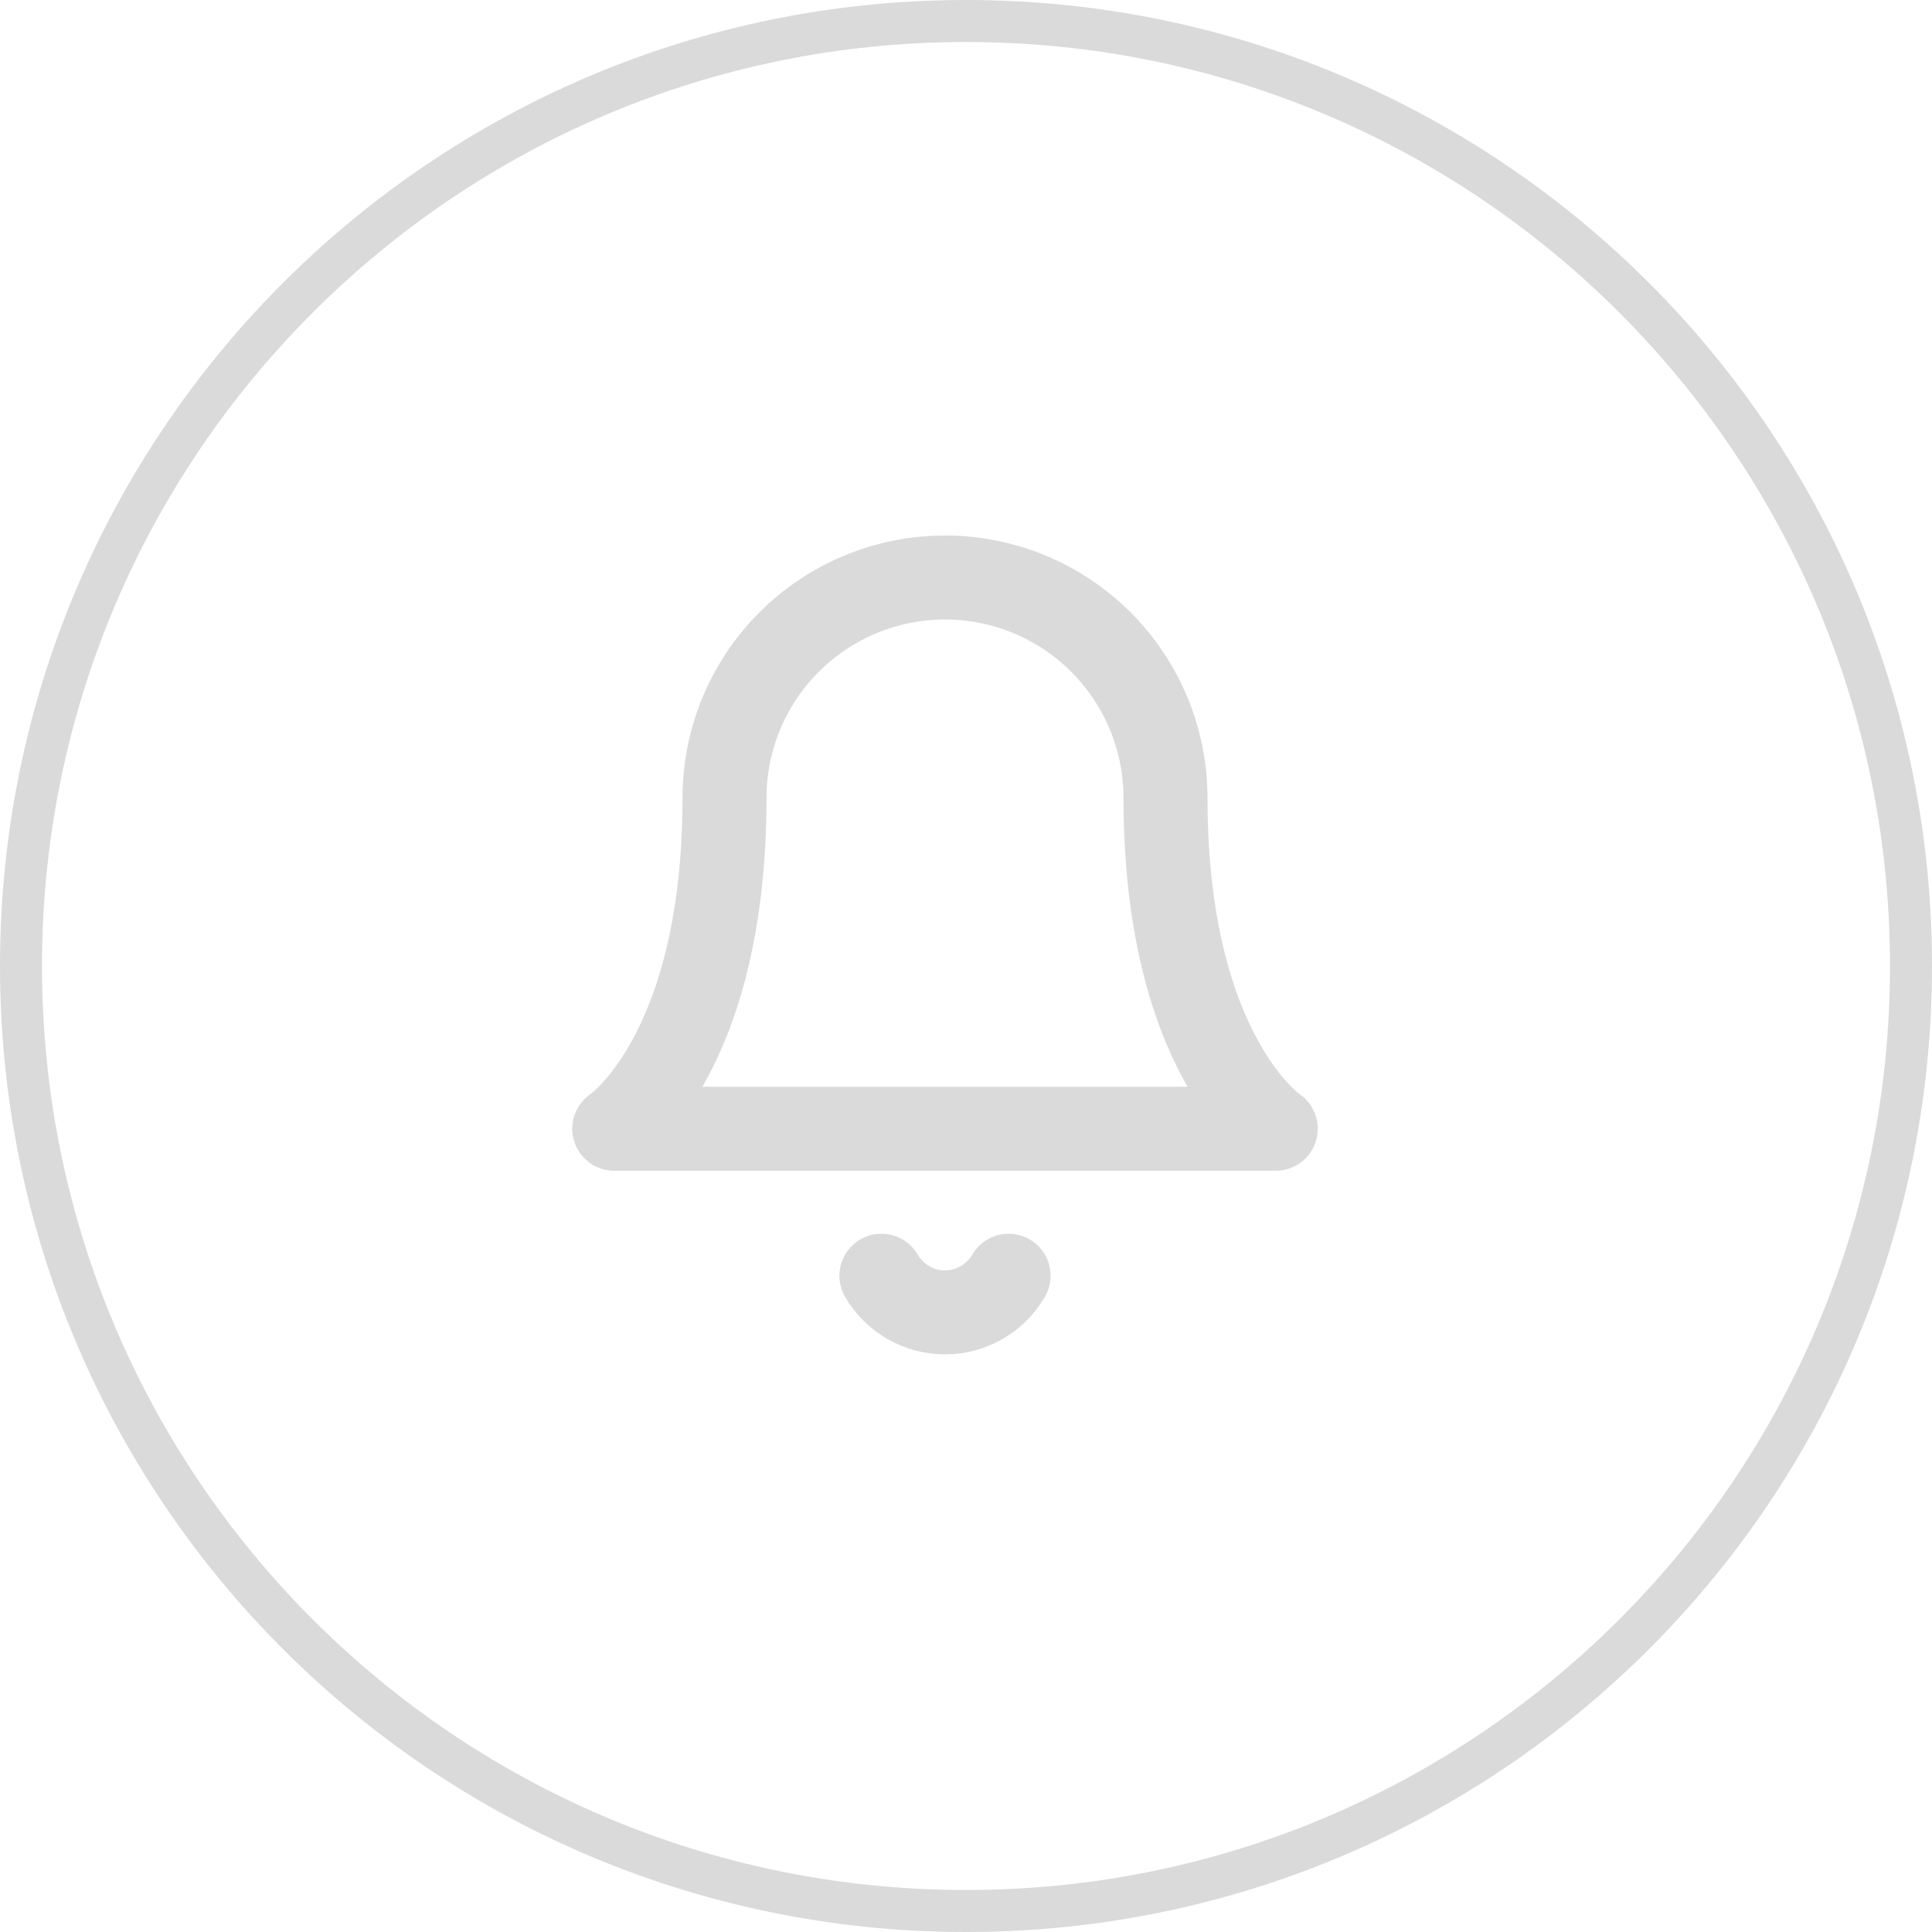
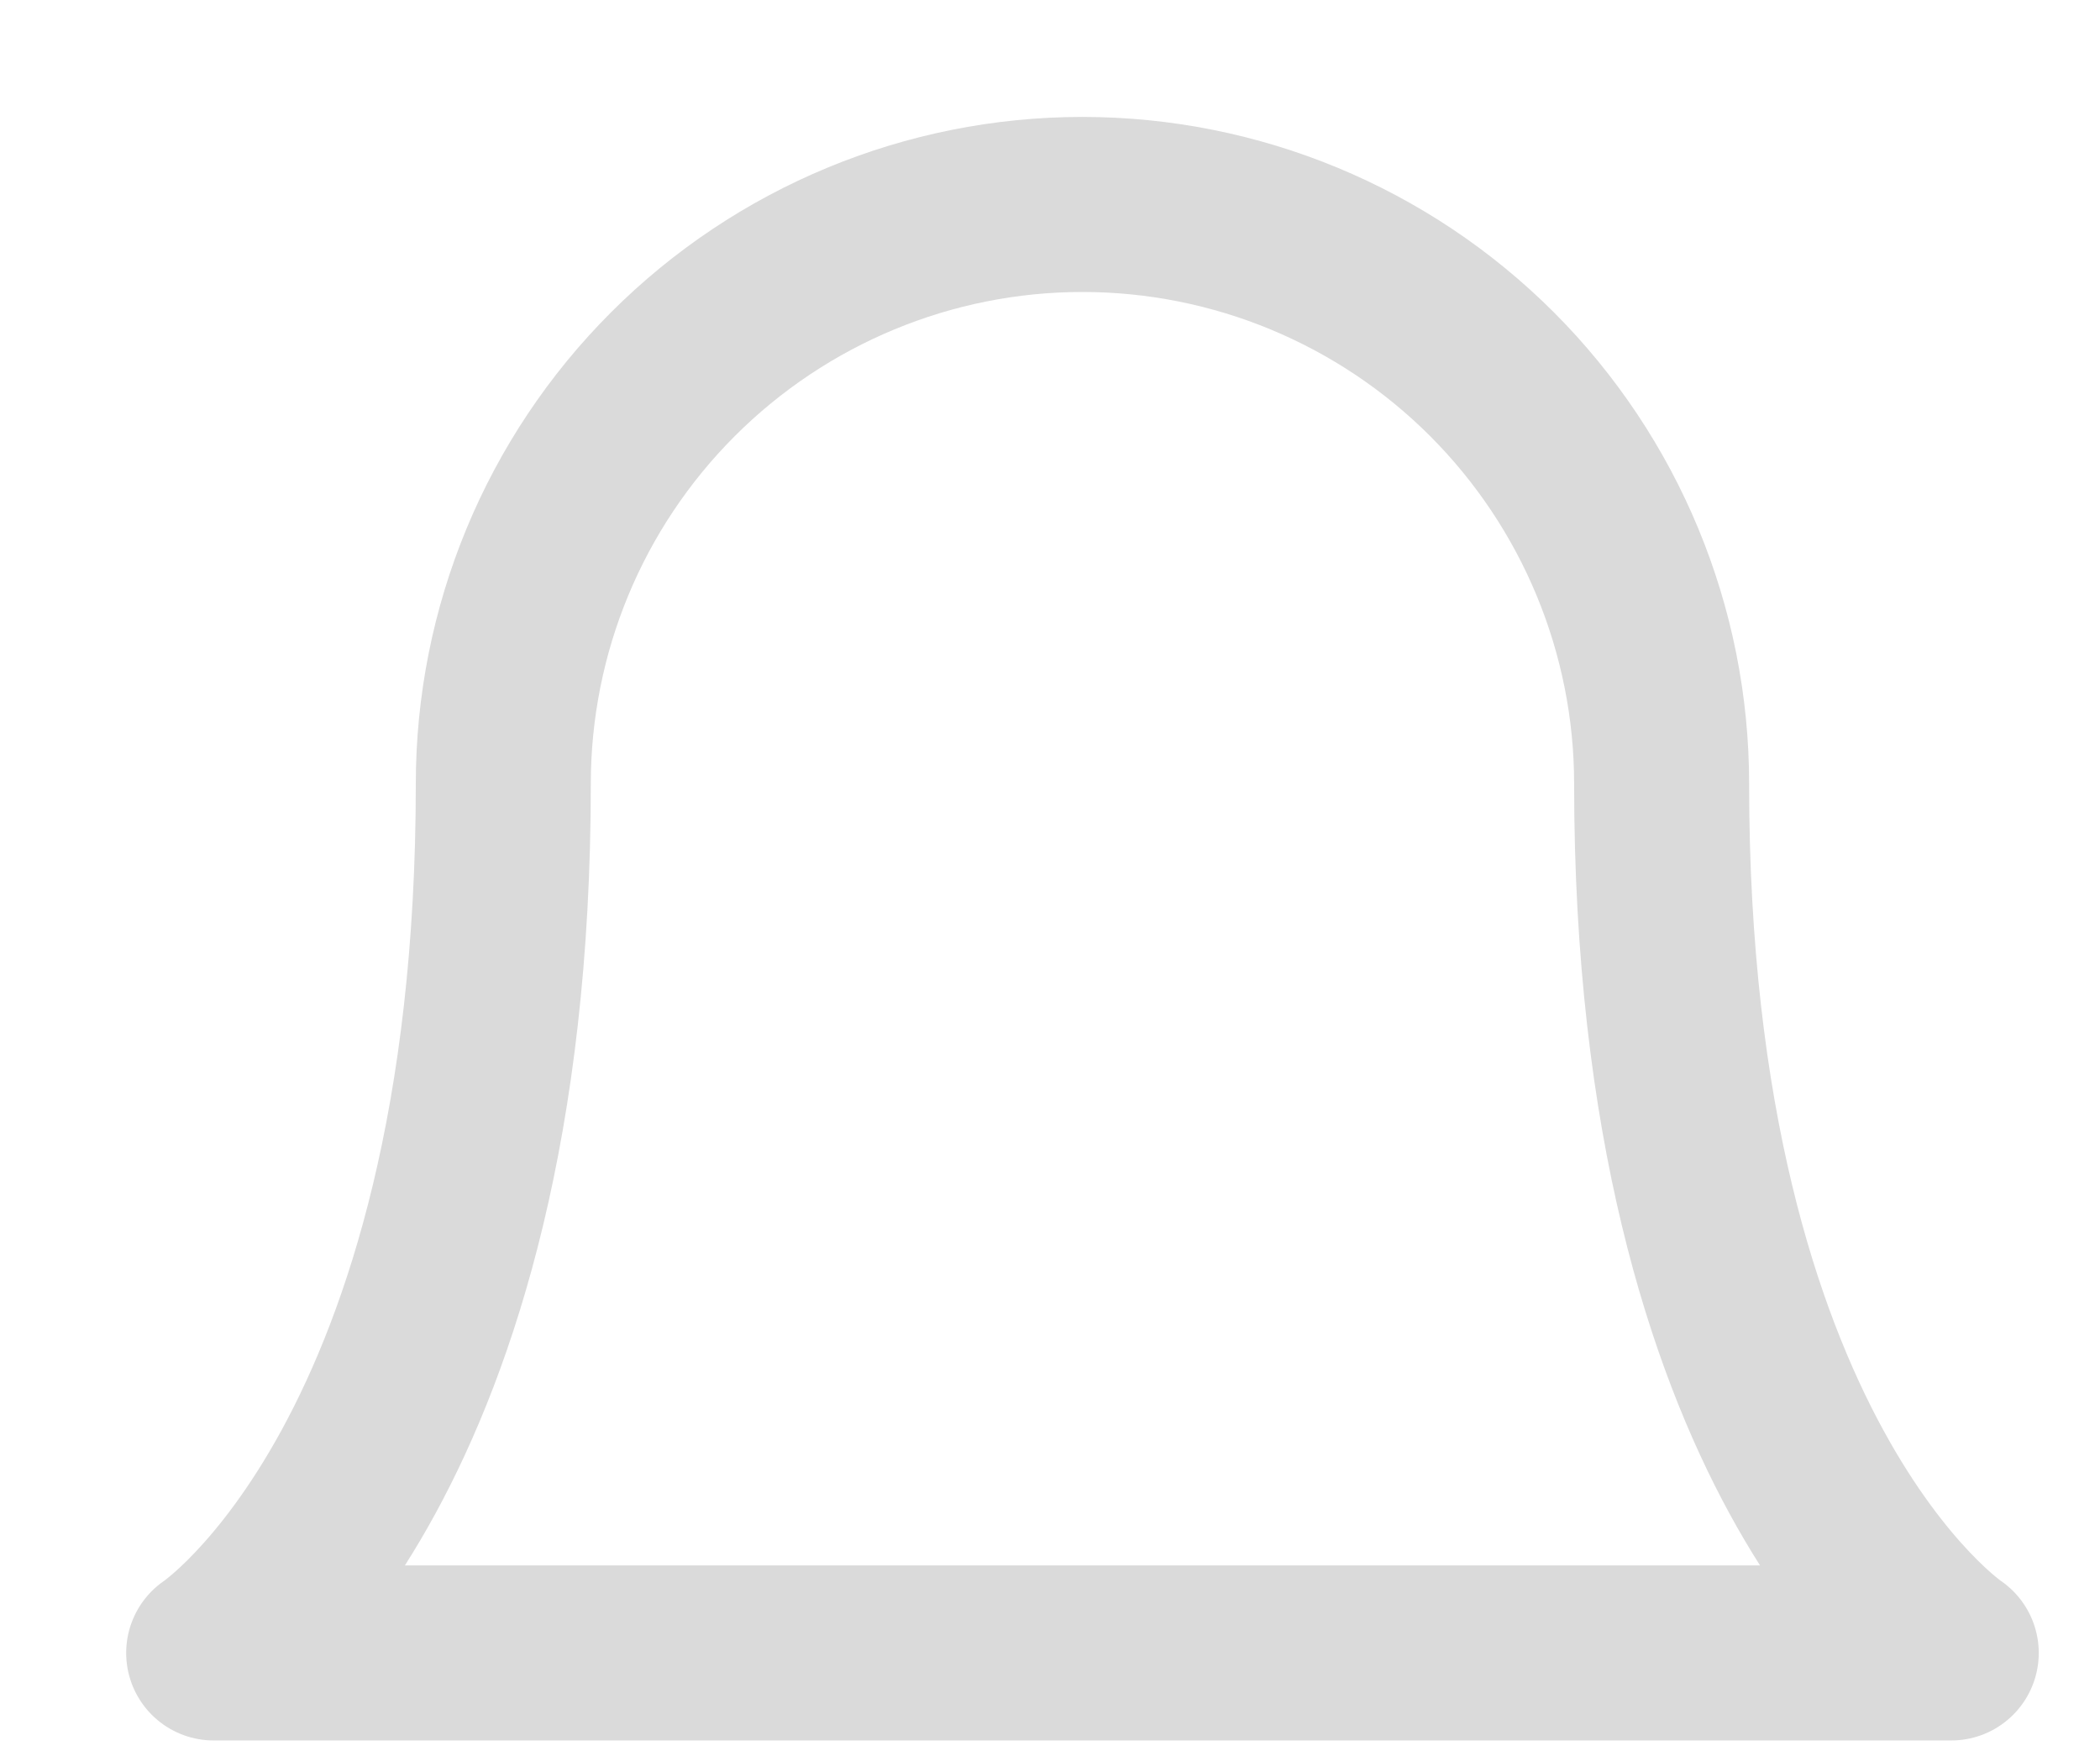
- <svg xmlns="http://www.w3.org/2000/svg" width="46" height="46" viewBox="0 0 46 46" fill="none">
-   <circle cx="23" cy="23" r="22.5" stroke="#DADADA" />
-   <path d="M27.75 19C27.75 17.608 27.197 16.272 26.212 15.288C25.228 14.303 23.892 13.75 22.5 13.75C21.108 13.75 19.772 14.303 18.788 15.288C17.803 16.272 17.25 17.608 17.25 19C17.25 25.125 14.625 26.875 14.625 26.875H30.375C30.375 26.875 27.75 25.125 27.75 19Z" stroke="#DADADA" stroke-width="2" stroke-linecap="round" stroke-linejoin="round" />
-   <path d="M24.014 30.375C23.86 30.64 23.639 30.86 23.373 31.013C23.108 31.166 22.807 31.247 22.5 31.247C22.194 31.247 21.892 31.166 21.627 31.013C21.361 30.86 21.14 30.64 20.986 30.375" stroke="#DADADA" stroke-width="2" stroke-linecap="round" stroke-linejoin="round" />
+ <svg xmlns="http://www.w3.org/2000/svg" width="12" height="10" viewBox="0 0 12 10" fill="none">
+   <path d="M9.495 4.478C9.495 3.6 9.146 2.759 8.526 2.138C7.905 1.517 7.063 1.168 6.185 1.168C5.308 1.168 4.466 1.517 3.845 2.138C3.224 2.759 2.876 3.6 2.876 4.478C2.876 8.34 1.221 9.443 1.221 9.443H11.15C11.15 9.443 9.495 8.34 9.495 4.478Z" stroke="#DADADA" stroke-linecap="round" stroke-linejoin="round" />
</svg>
